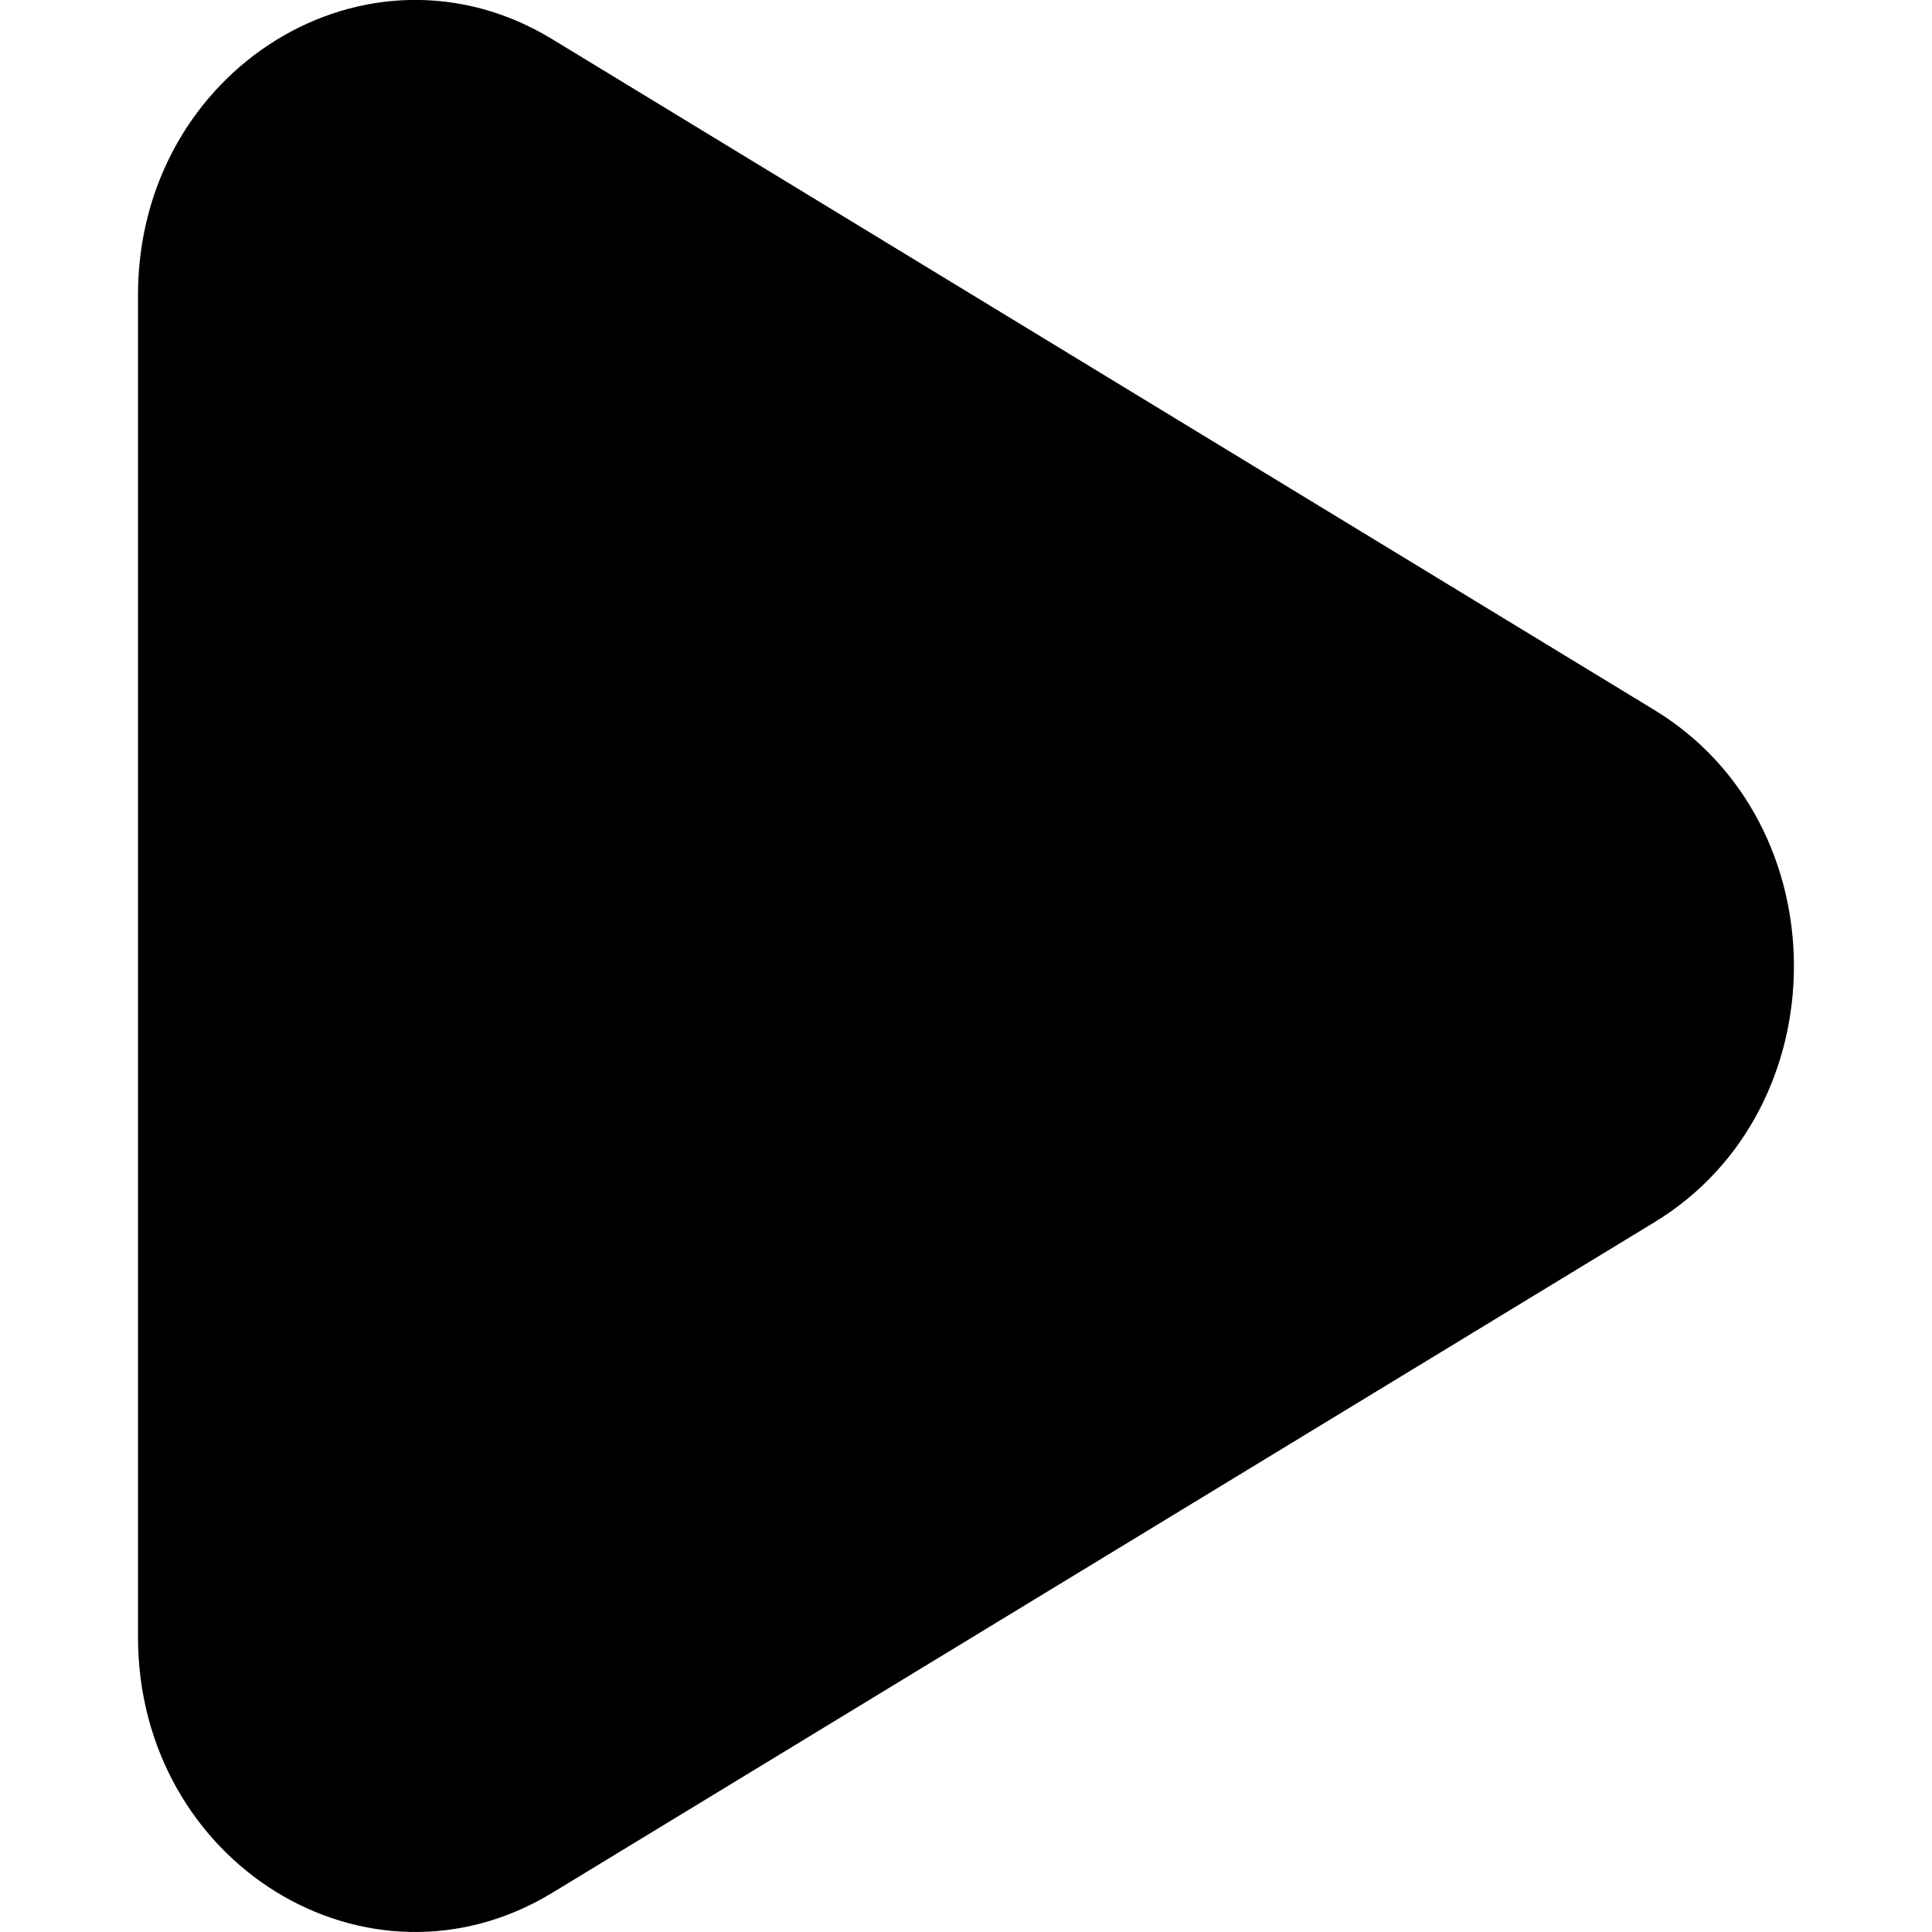
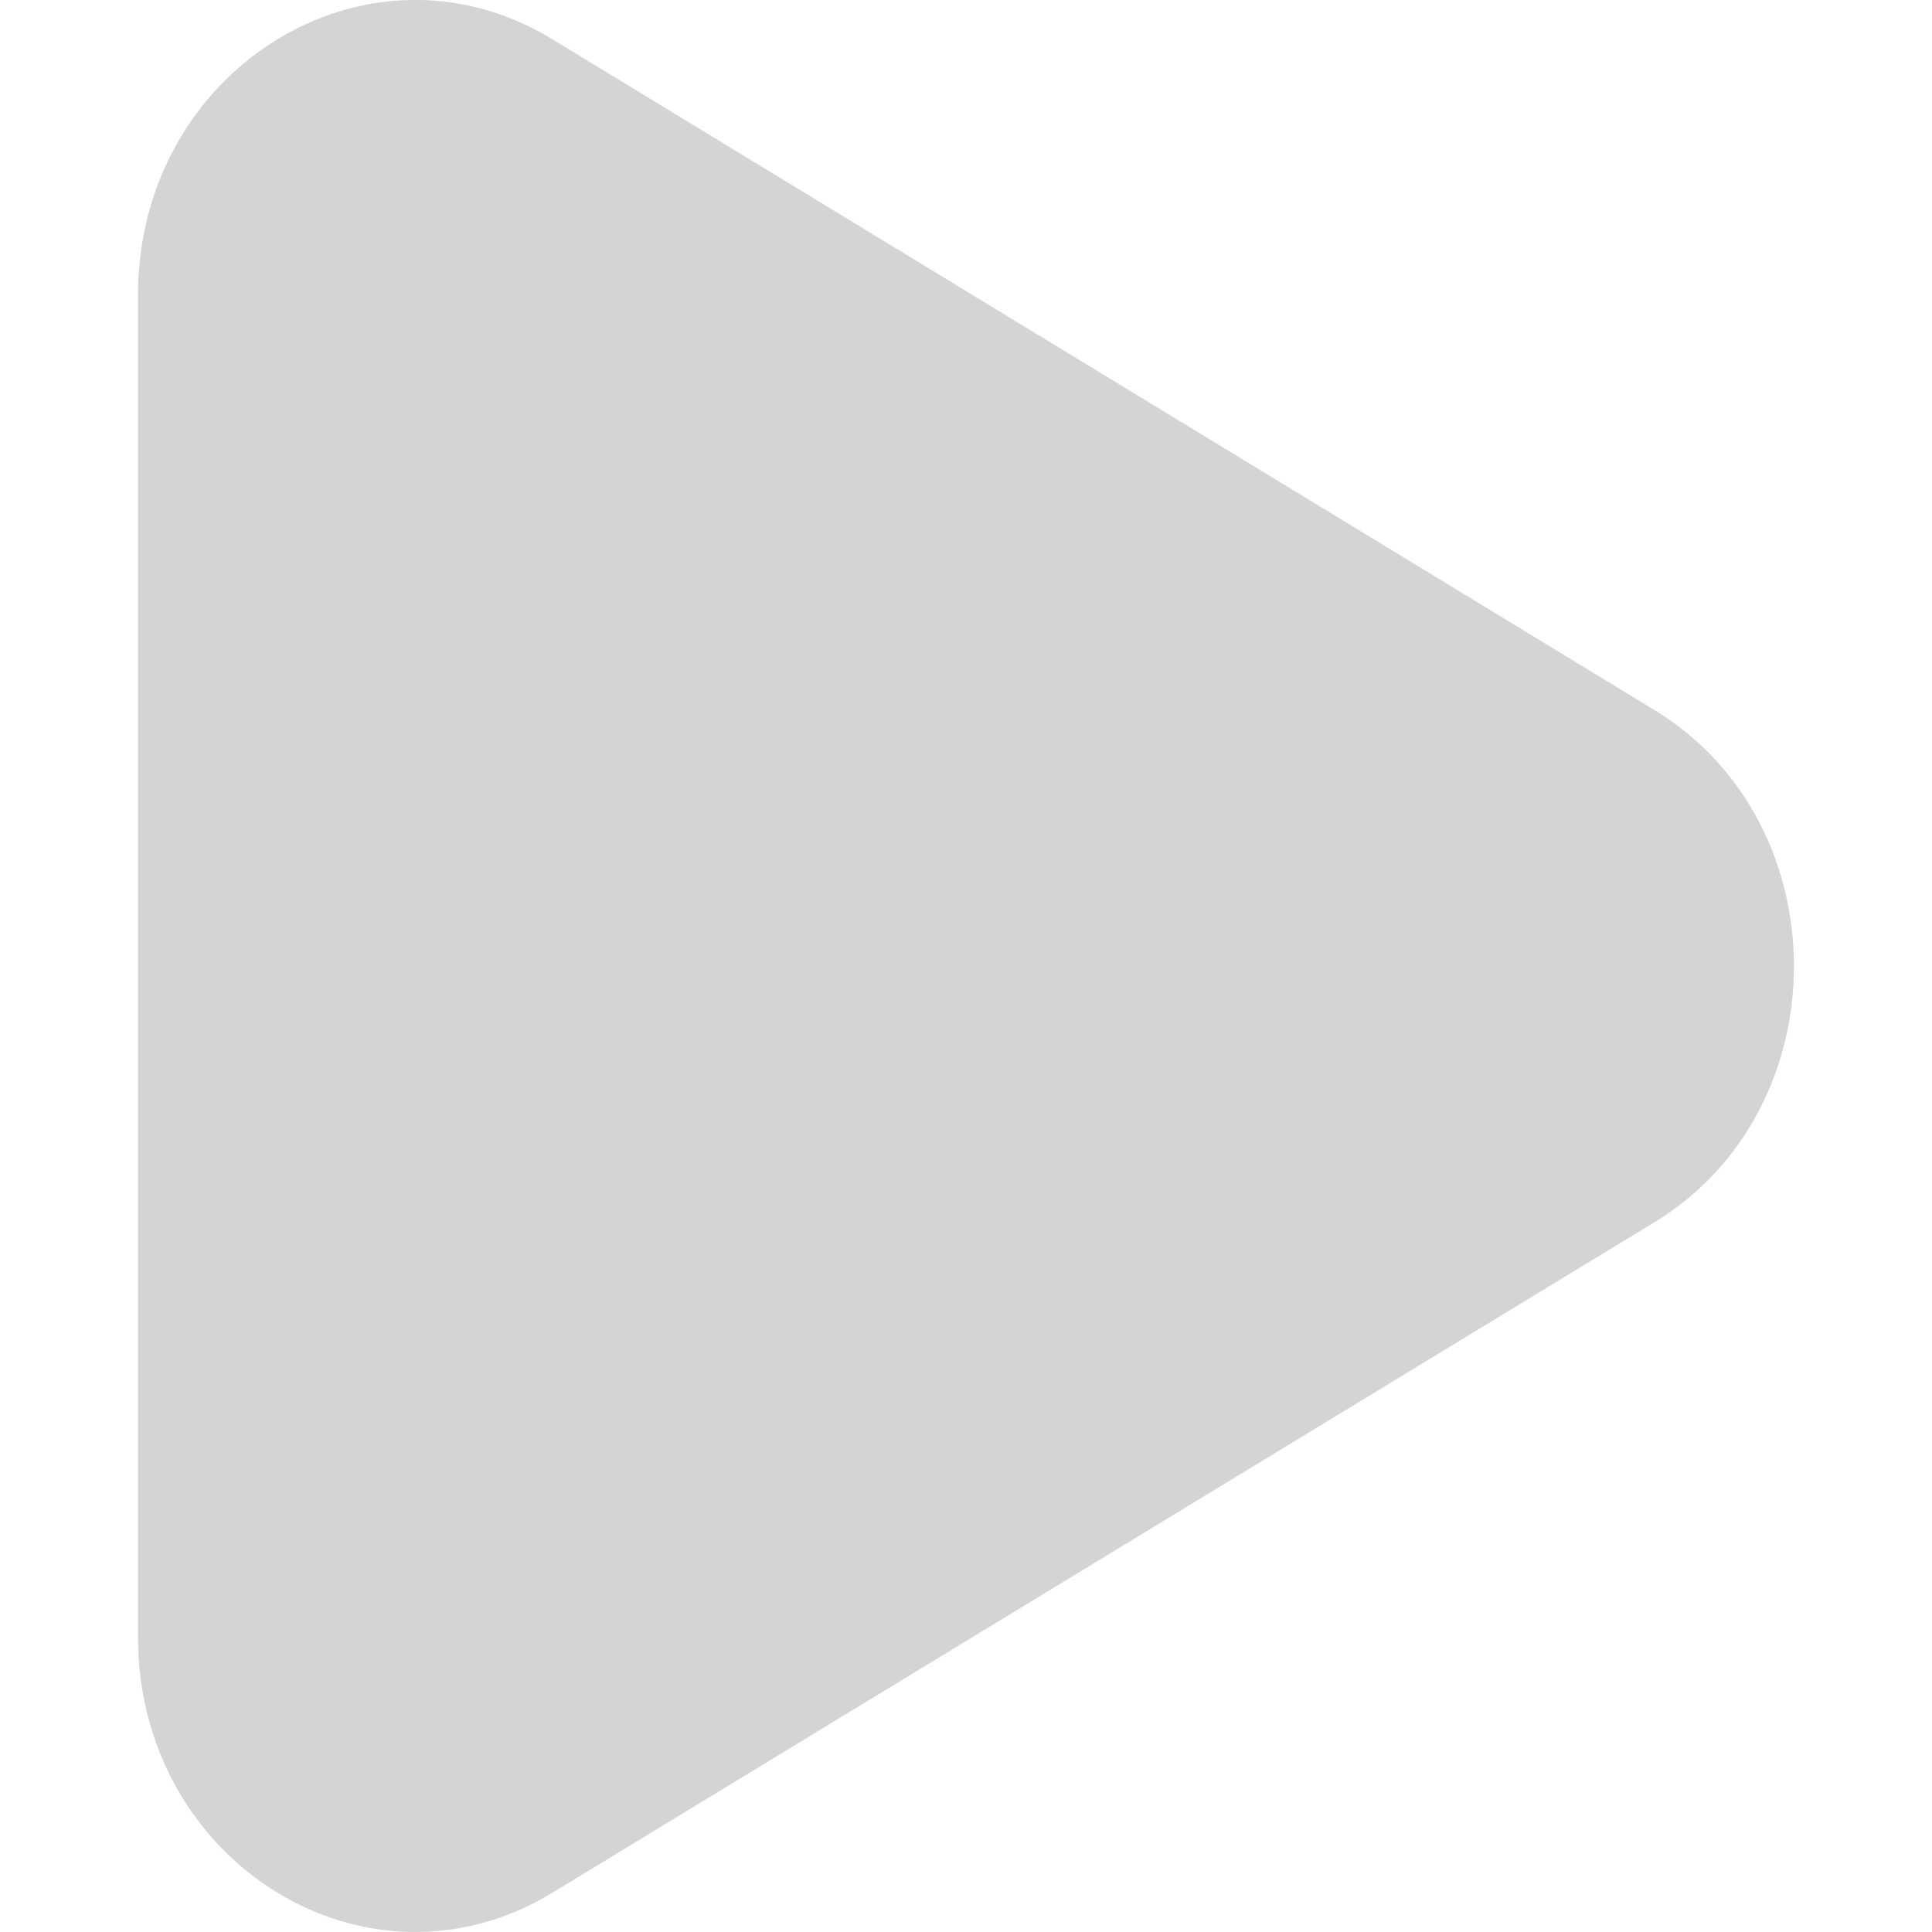
<svg xmlns="http://www.w3.org/2000/svg" width="20px" height="20px" viewBox="-0.5 0 7 7" version="1.1" fill="#000000">
  <g id="SVGRepo_bgCarrier" stroke-width="0" />
  <g id="SVGRepo_tracerCarrier" stroke-linecap="round" stroke-linejoin="round" />
  <g id="SVGRepo_iconCarrier">
    <defs> </defs>
    <g id="Page-1" stroke="none" stroke-width="1" fill="none" fill-rule="evenodd">
-       <g id="Dribbble-Light-Preview" transform="translate(-347, -3766)" fill="#000000">
+       <g id="Dribbble-Light-Preview" transform="translate(-347, -3766)" fill="#d4d4d4">
        <g id="icons" transform="translate(56, 160)">
          <path d="M296.495,3608.573 L292.501,3606.142 C291.832,3605.735 291,3606.25 291,3607.069 L291,3611.931 C291,3612.751 291.832,3613.264 292.501,3612.858 L296.495,3610.428 C297.168,3610.018 297.168,3608.983 296.495,3608.573" id="play-[#ffffff]"> </path>
        </g>
      </g>
    </g>
  </g>
</svg>
